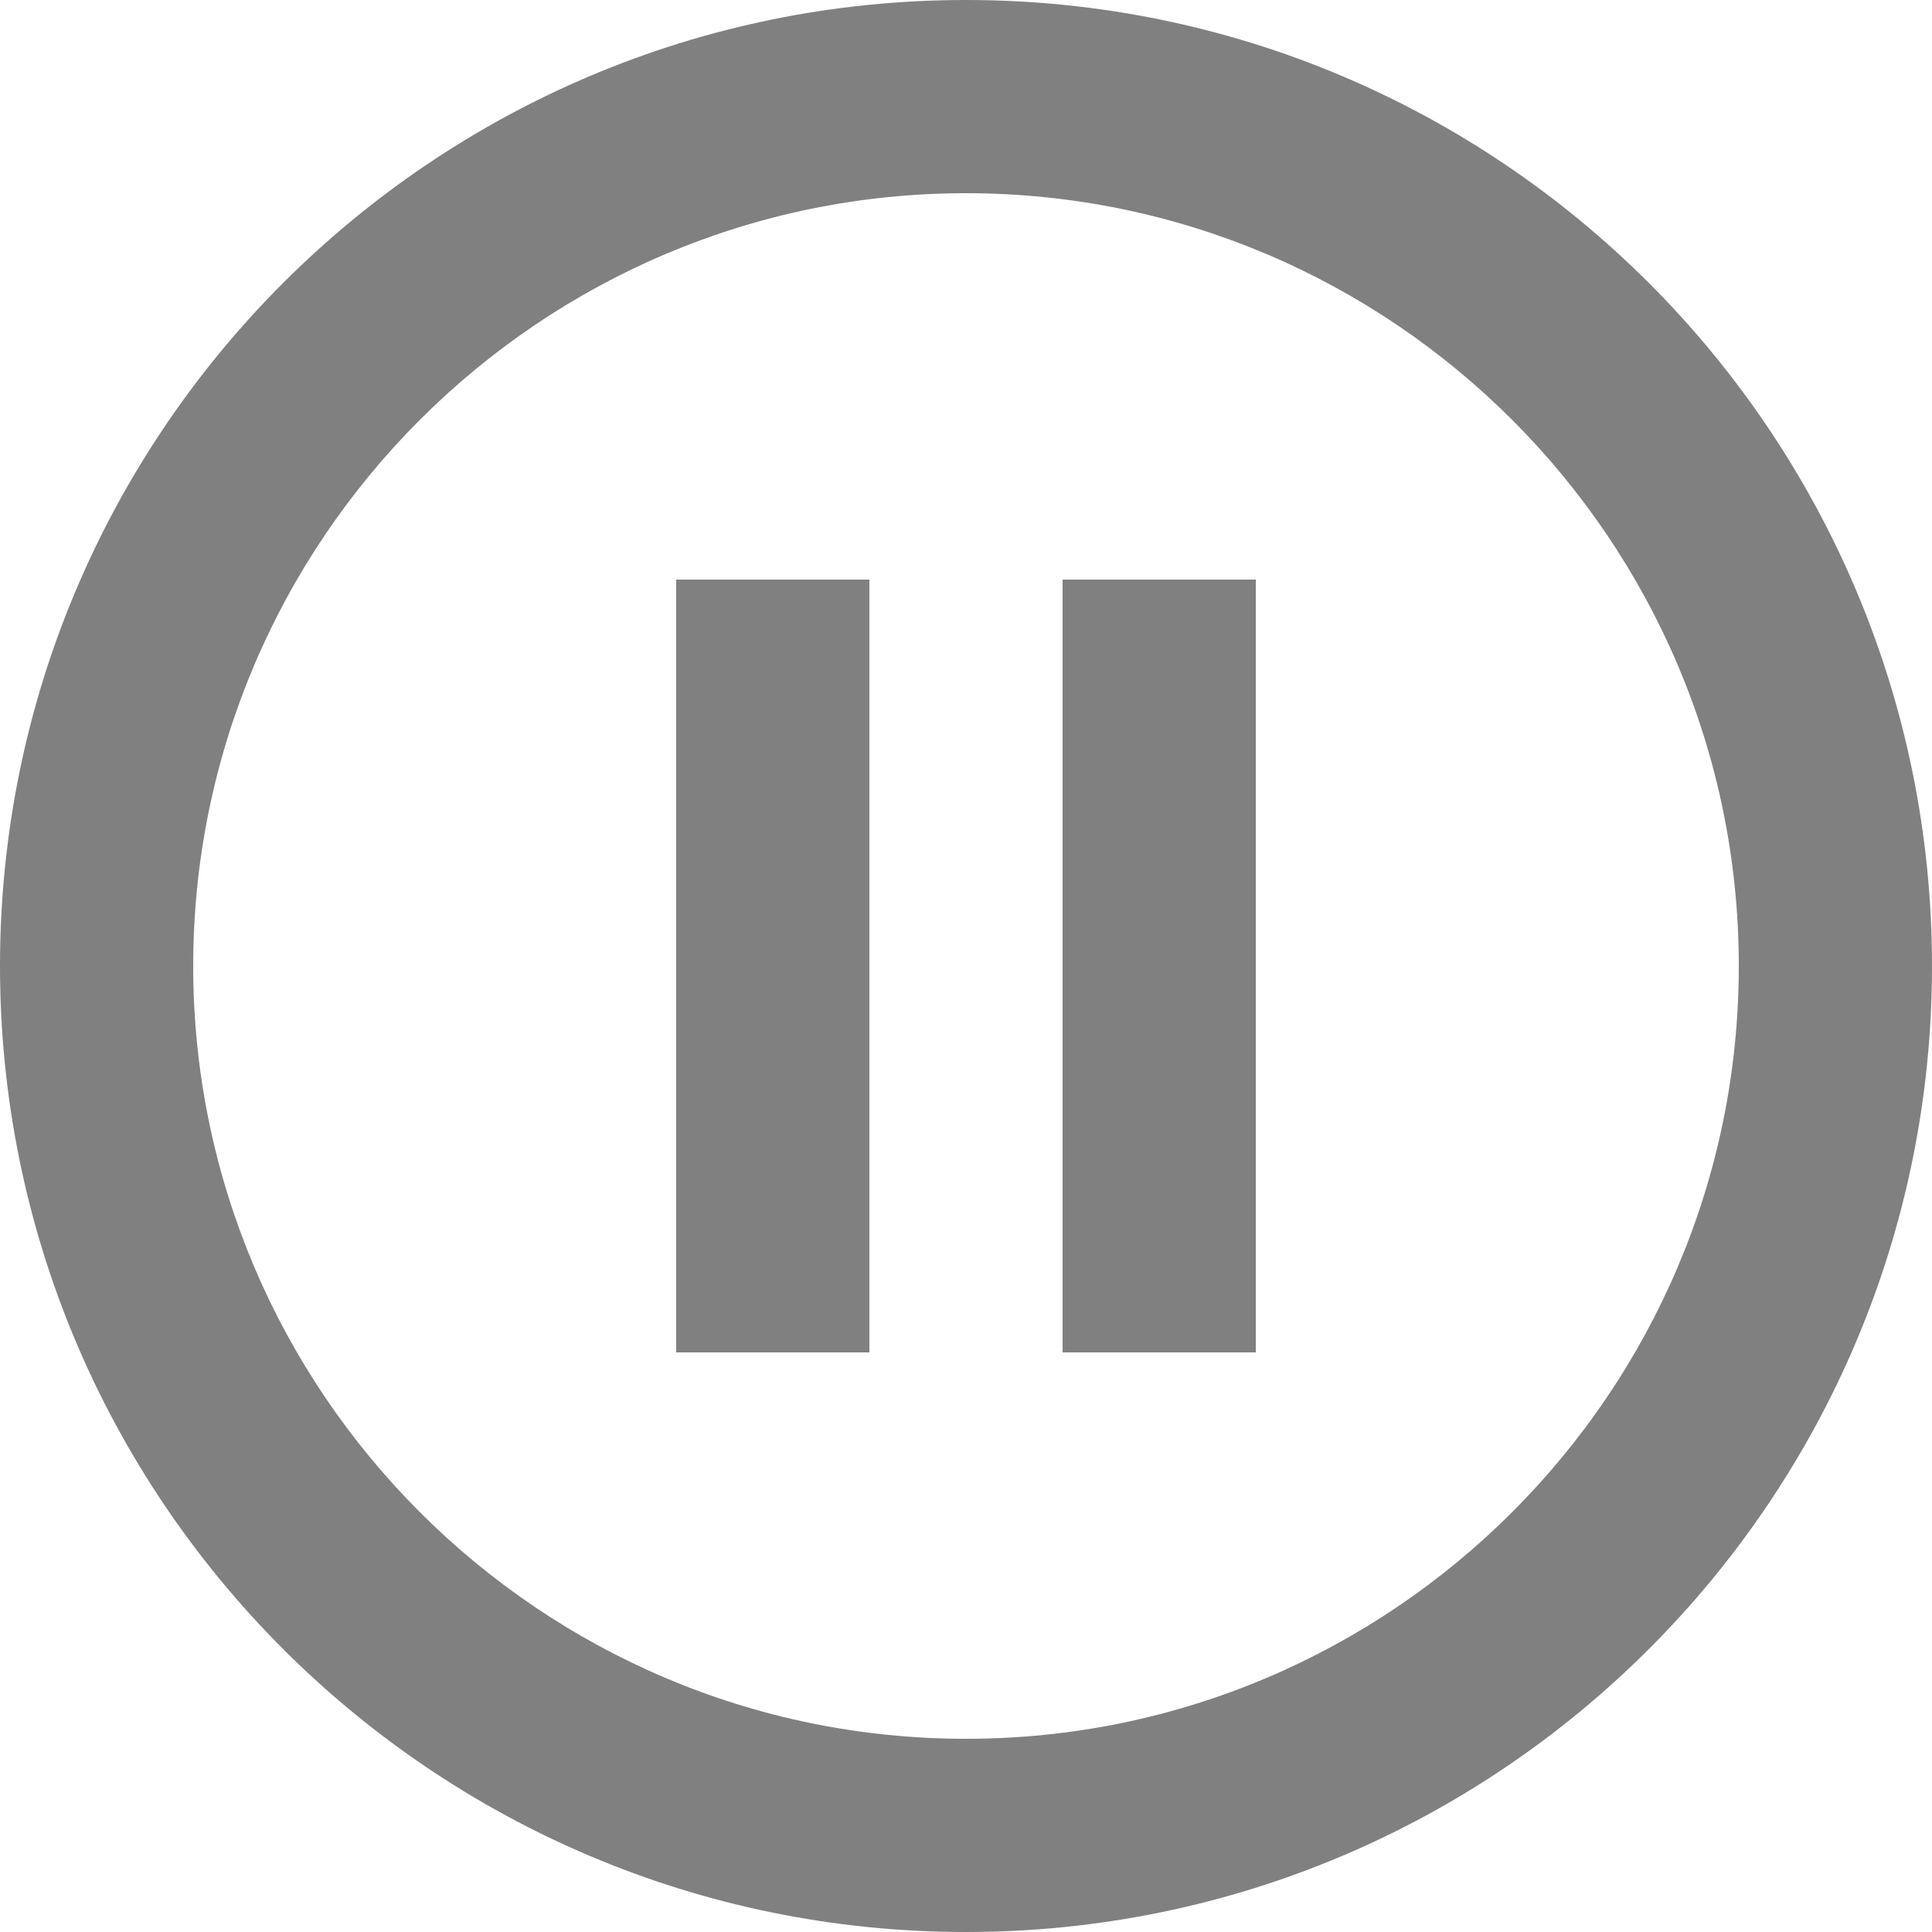
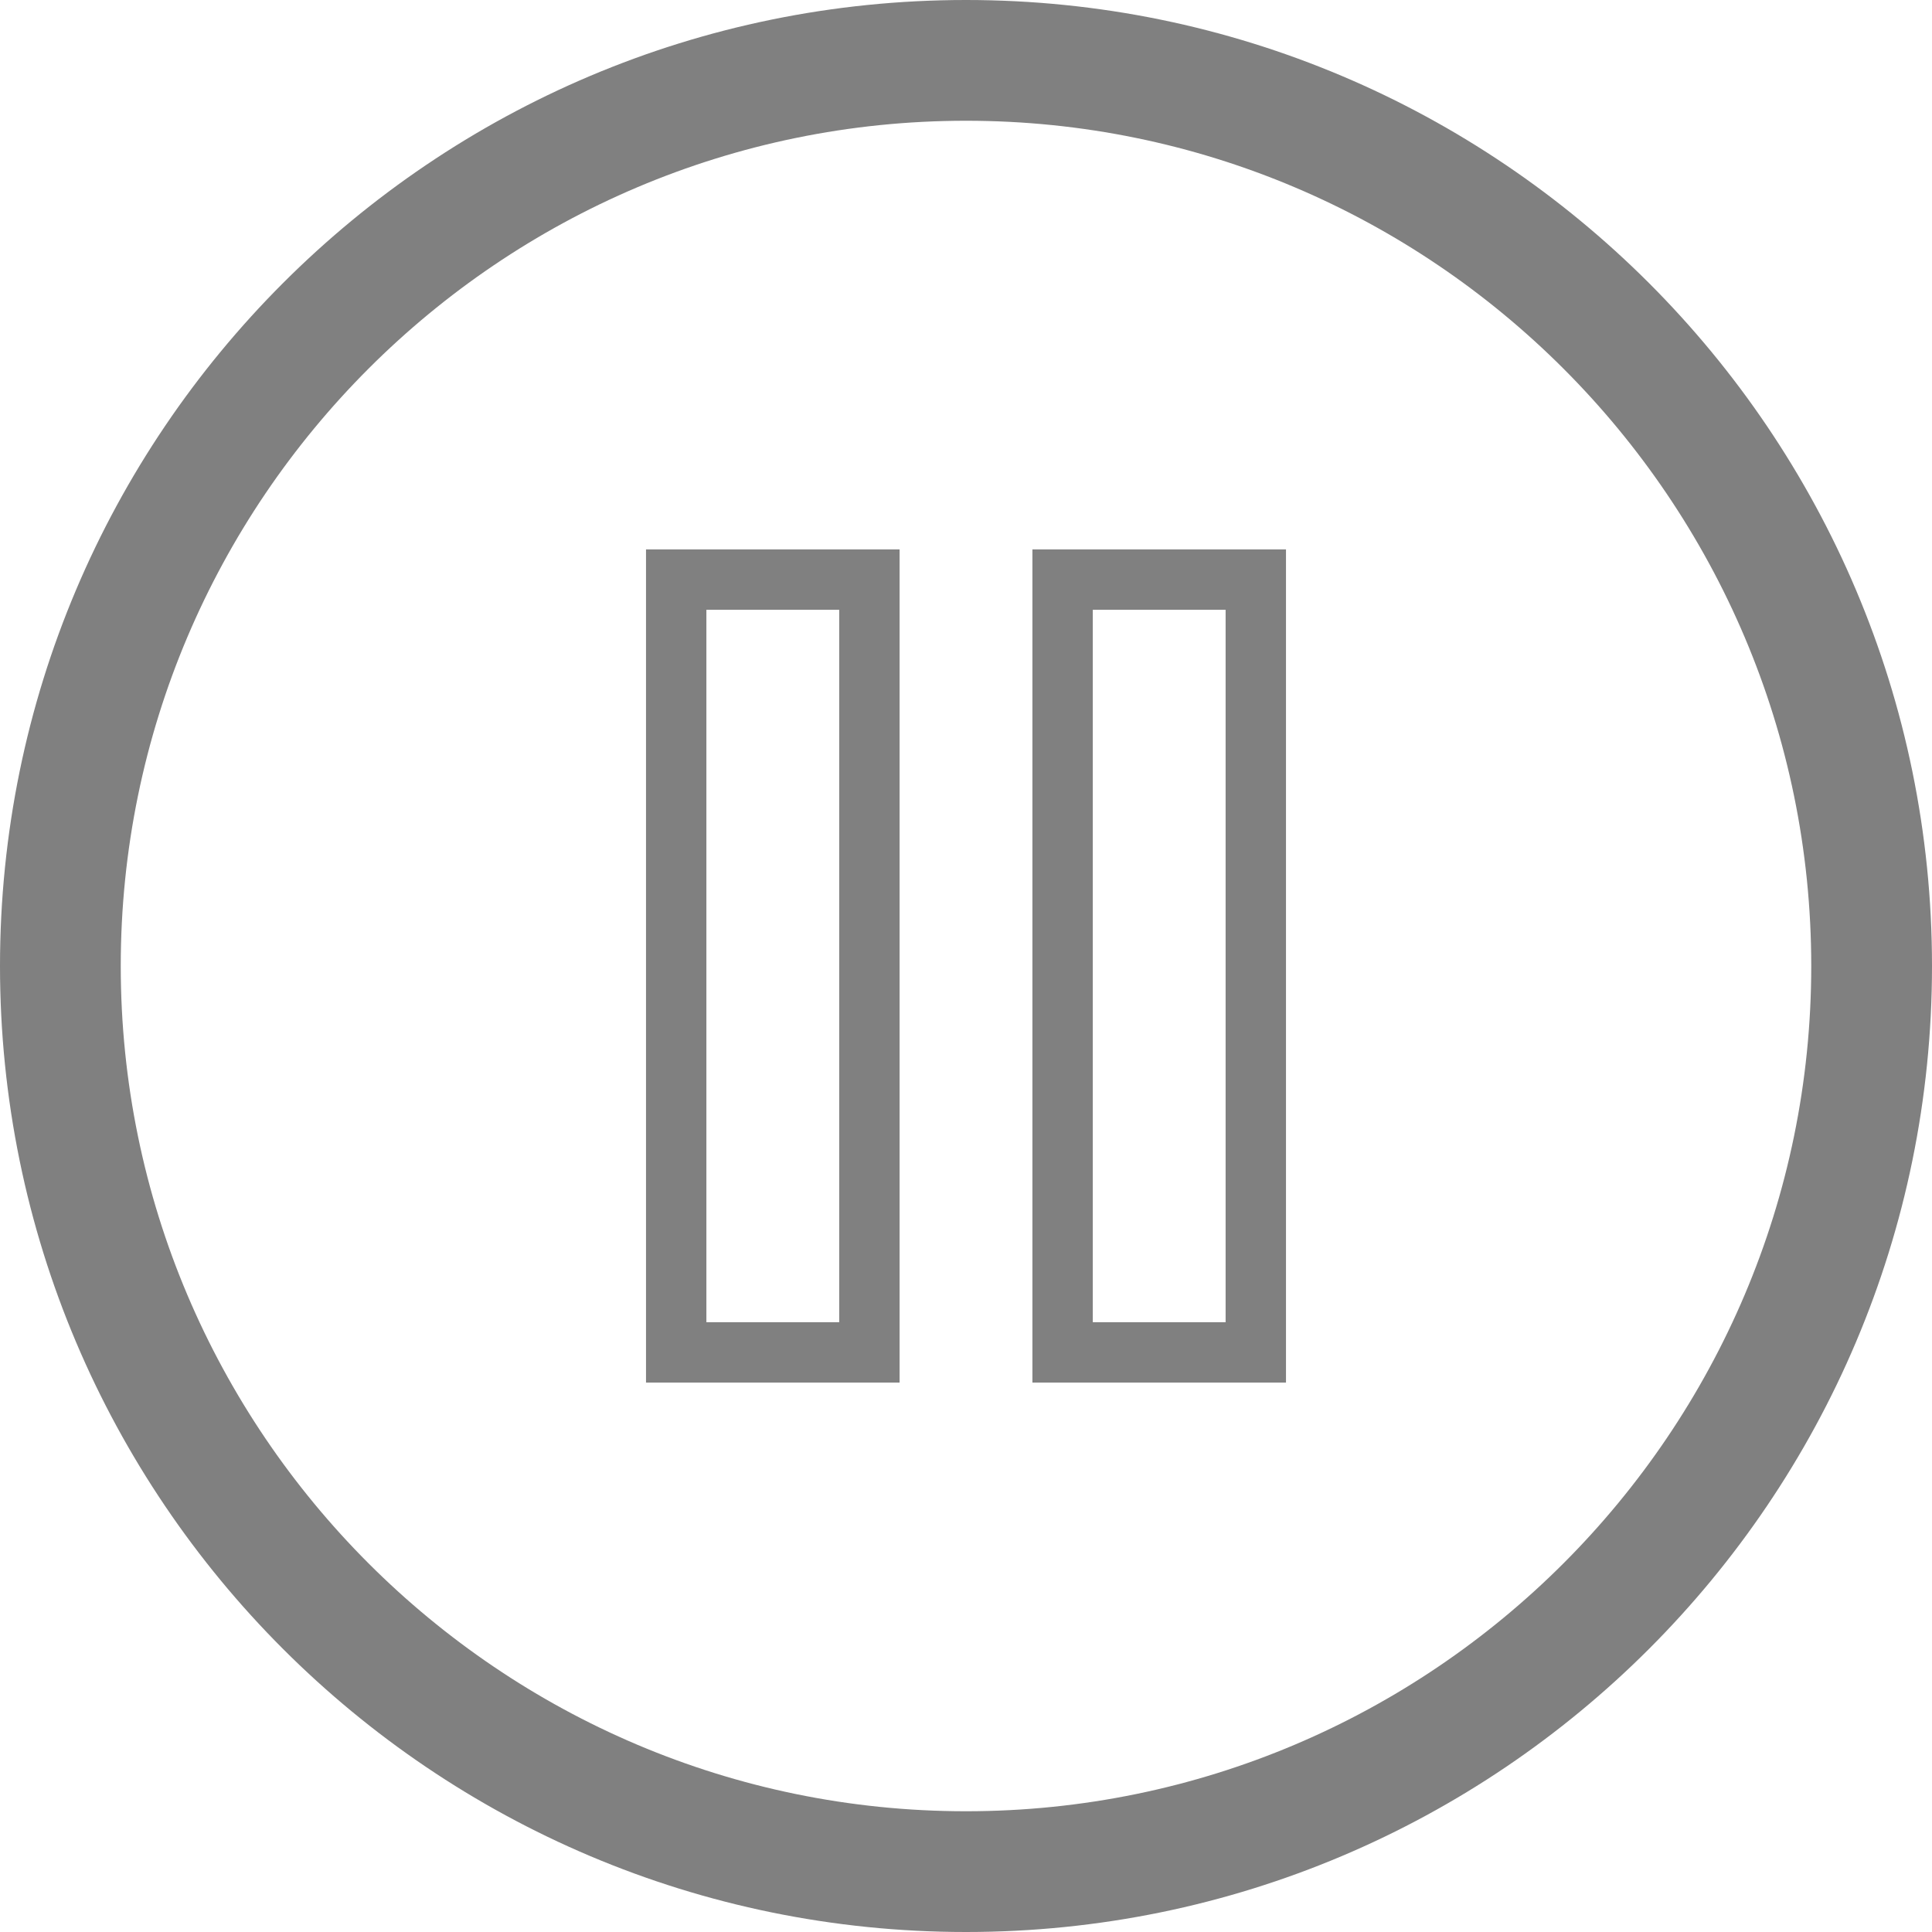
<svg xmlns="http://www.w3.org/2000/svg" version="1.1" id="Layer_1" x="0px" y="0px" width="32px" height="32px" viewBox="0 0 32 32" enable-background="new 0 0 32 32" xml:space="preserve">
-   <path fill="#808080" d="M11.2,22.4h3.2V9.6h-3.2V22.4z M16,0C7.168,0,0,7.168,0,16s7.168,16,16,16s16-7.168,16-16S24.832,0,16,0z   M16,28.8C8.944,28.8,3.2,23.056,3.2,16S8.944,3.2,16,3.2S28.8,8.944,28.8,16S23.056,28.8,16,28.8z M17.6,22.4h3.2V9.6h-3.2V22.4z" />
+   <rect x="11.2" y="9.6" fill="none" stroke="#808080" stroke-miterlimit="10" width="3.2" height="12.8" />
+   <g>
+     <path fill="#808080" d="M16,2c7.72,0,14,6.28,14,14s-6.28,14-14,14S2,23.72,2,16S8.28,2,16,2 M16,0C7.168,0,0,7.168,0,16   s7.168,16,16,16s16-7.168,16-16S24.832,0,16,0L16,0z" />
+   </g>
+   <rect x="17.6" y="9.6" fill="none" stroke="#808080" stroke-miterlimit="10" width="3.2" height="12.8" />
</svg>
